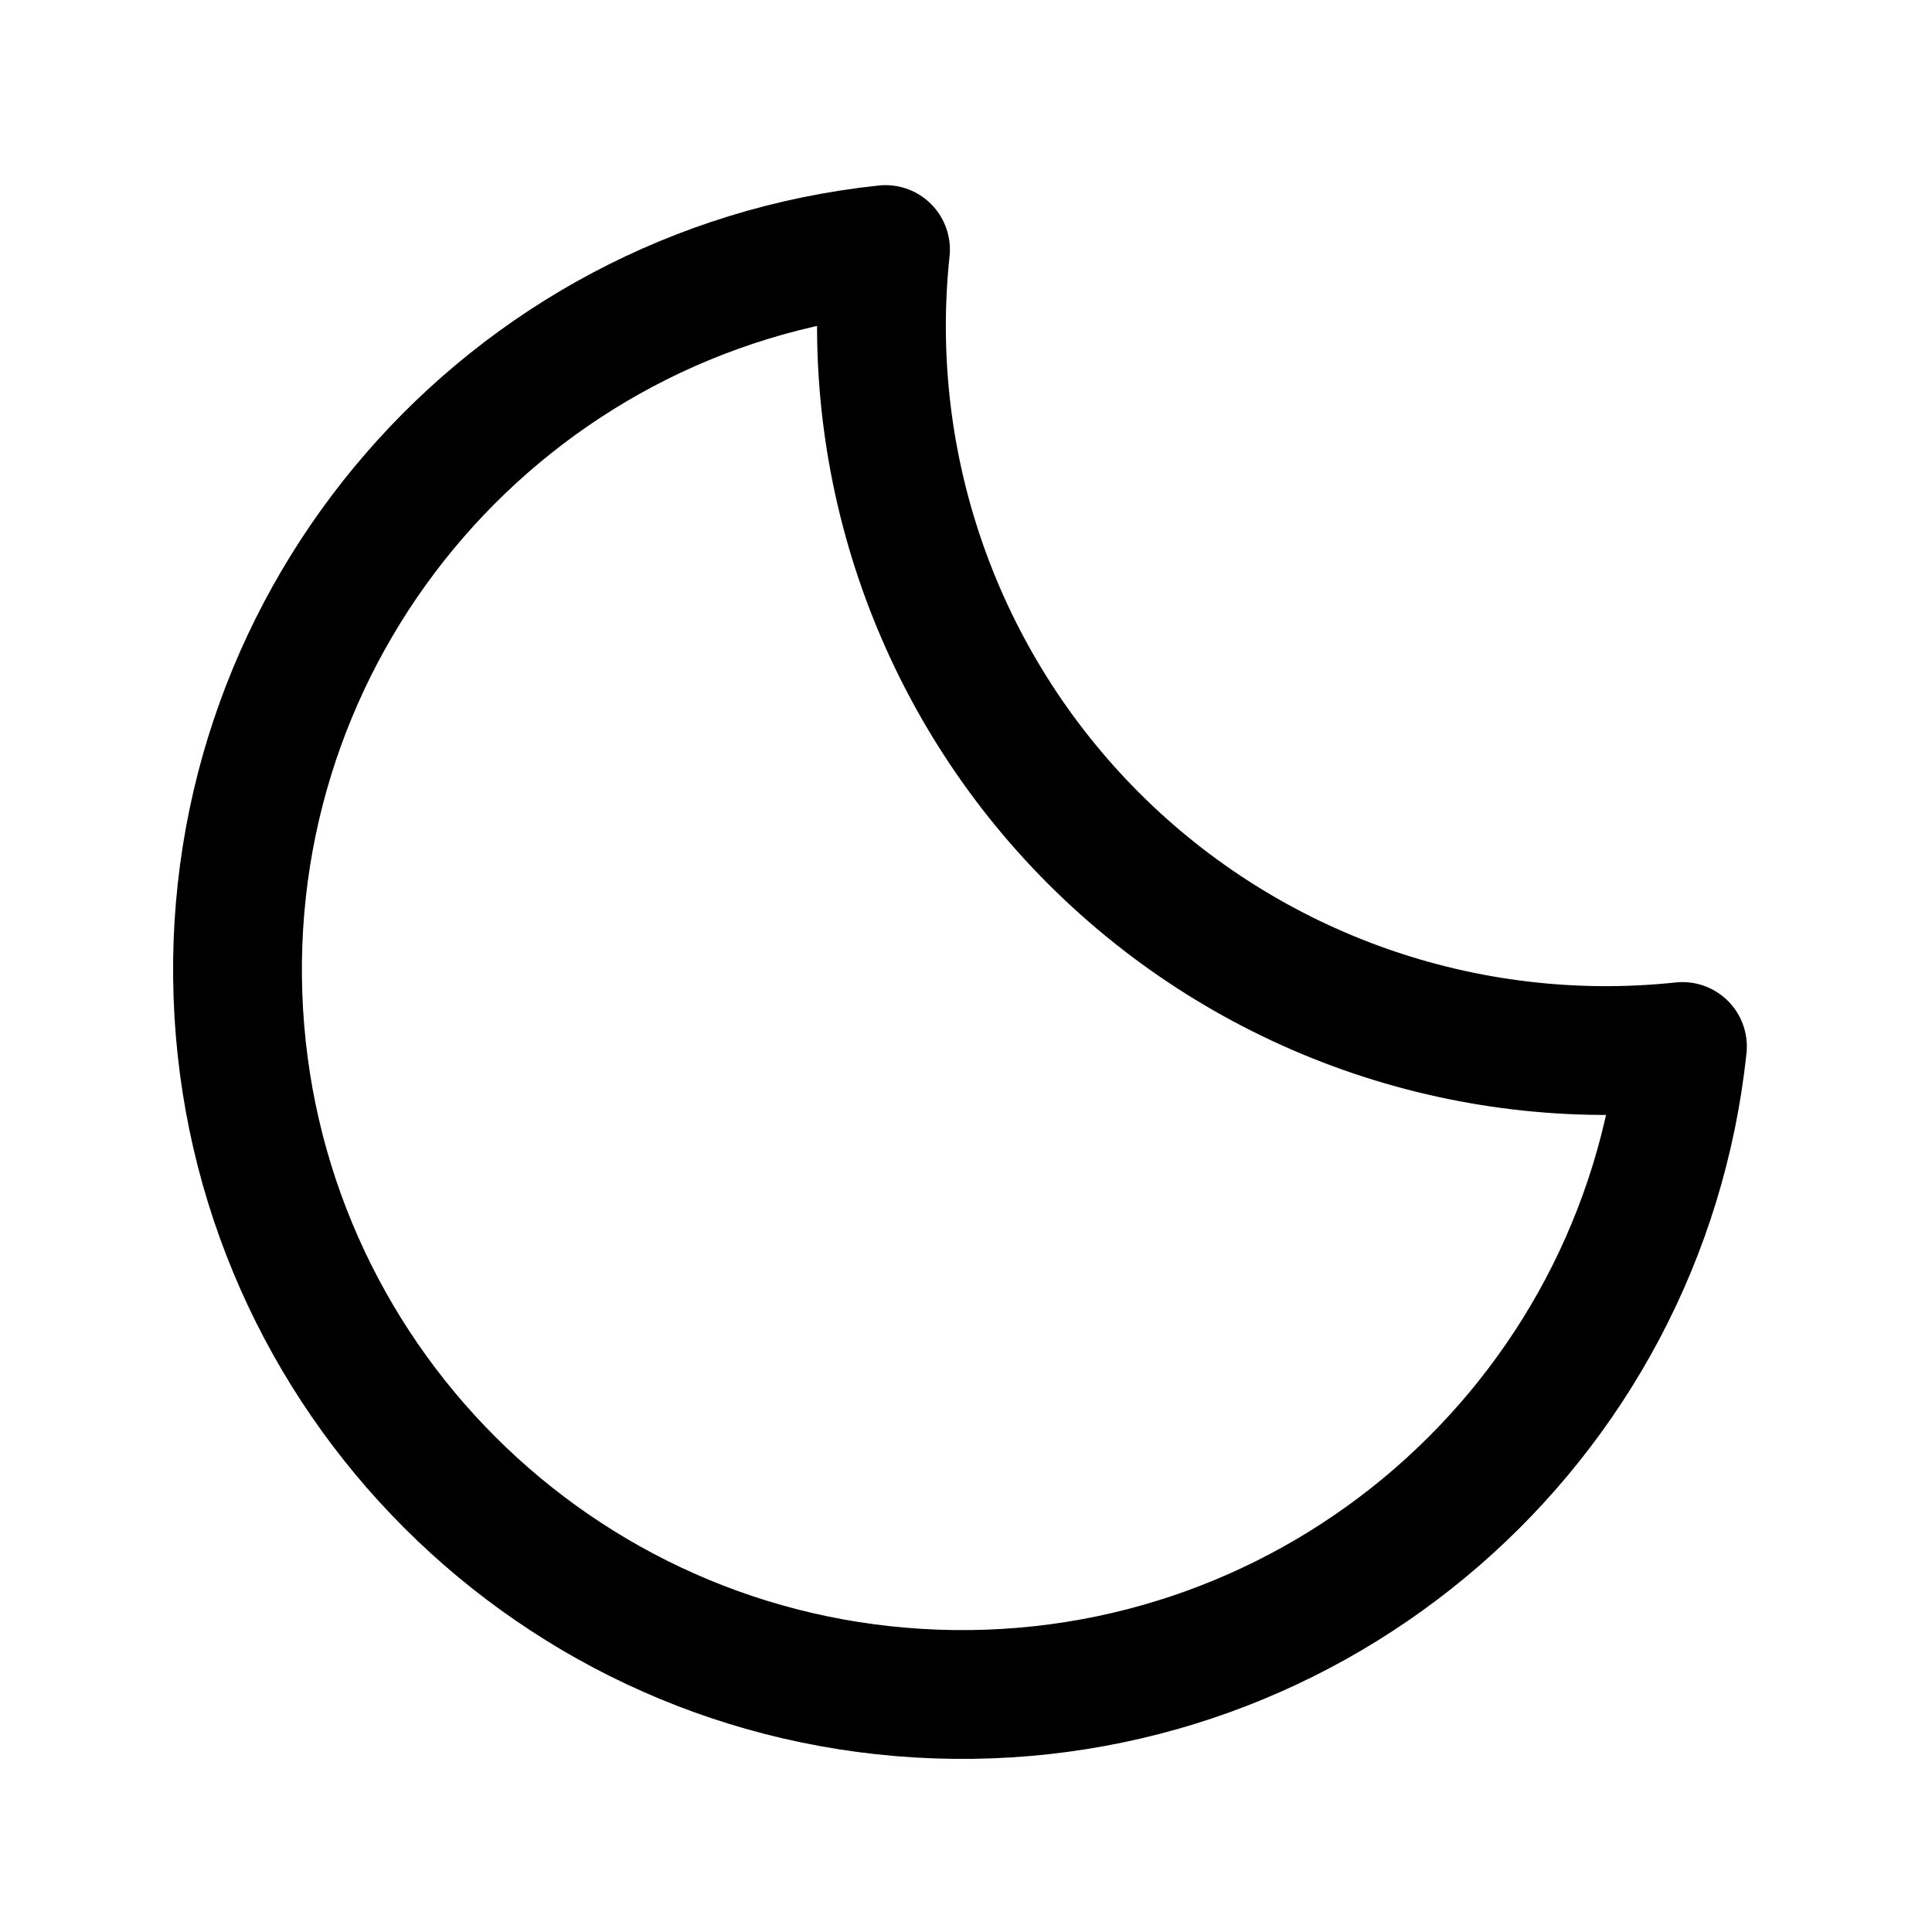
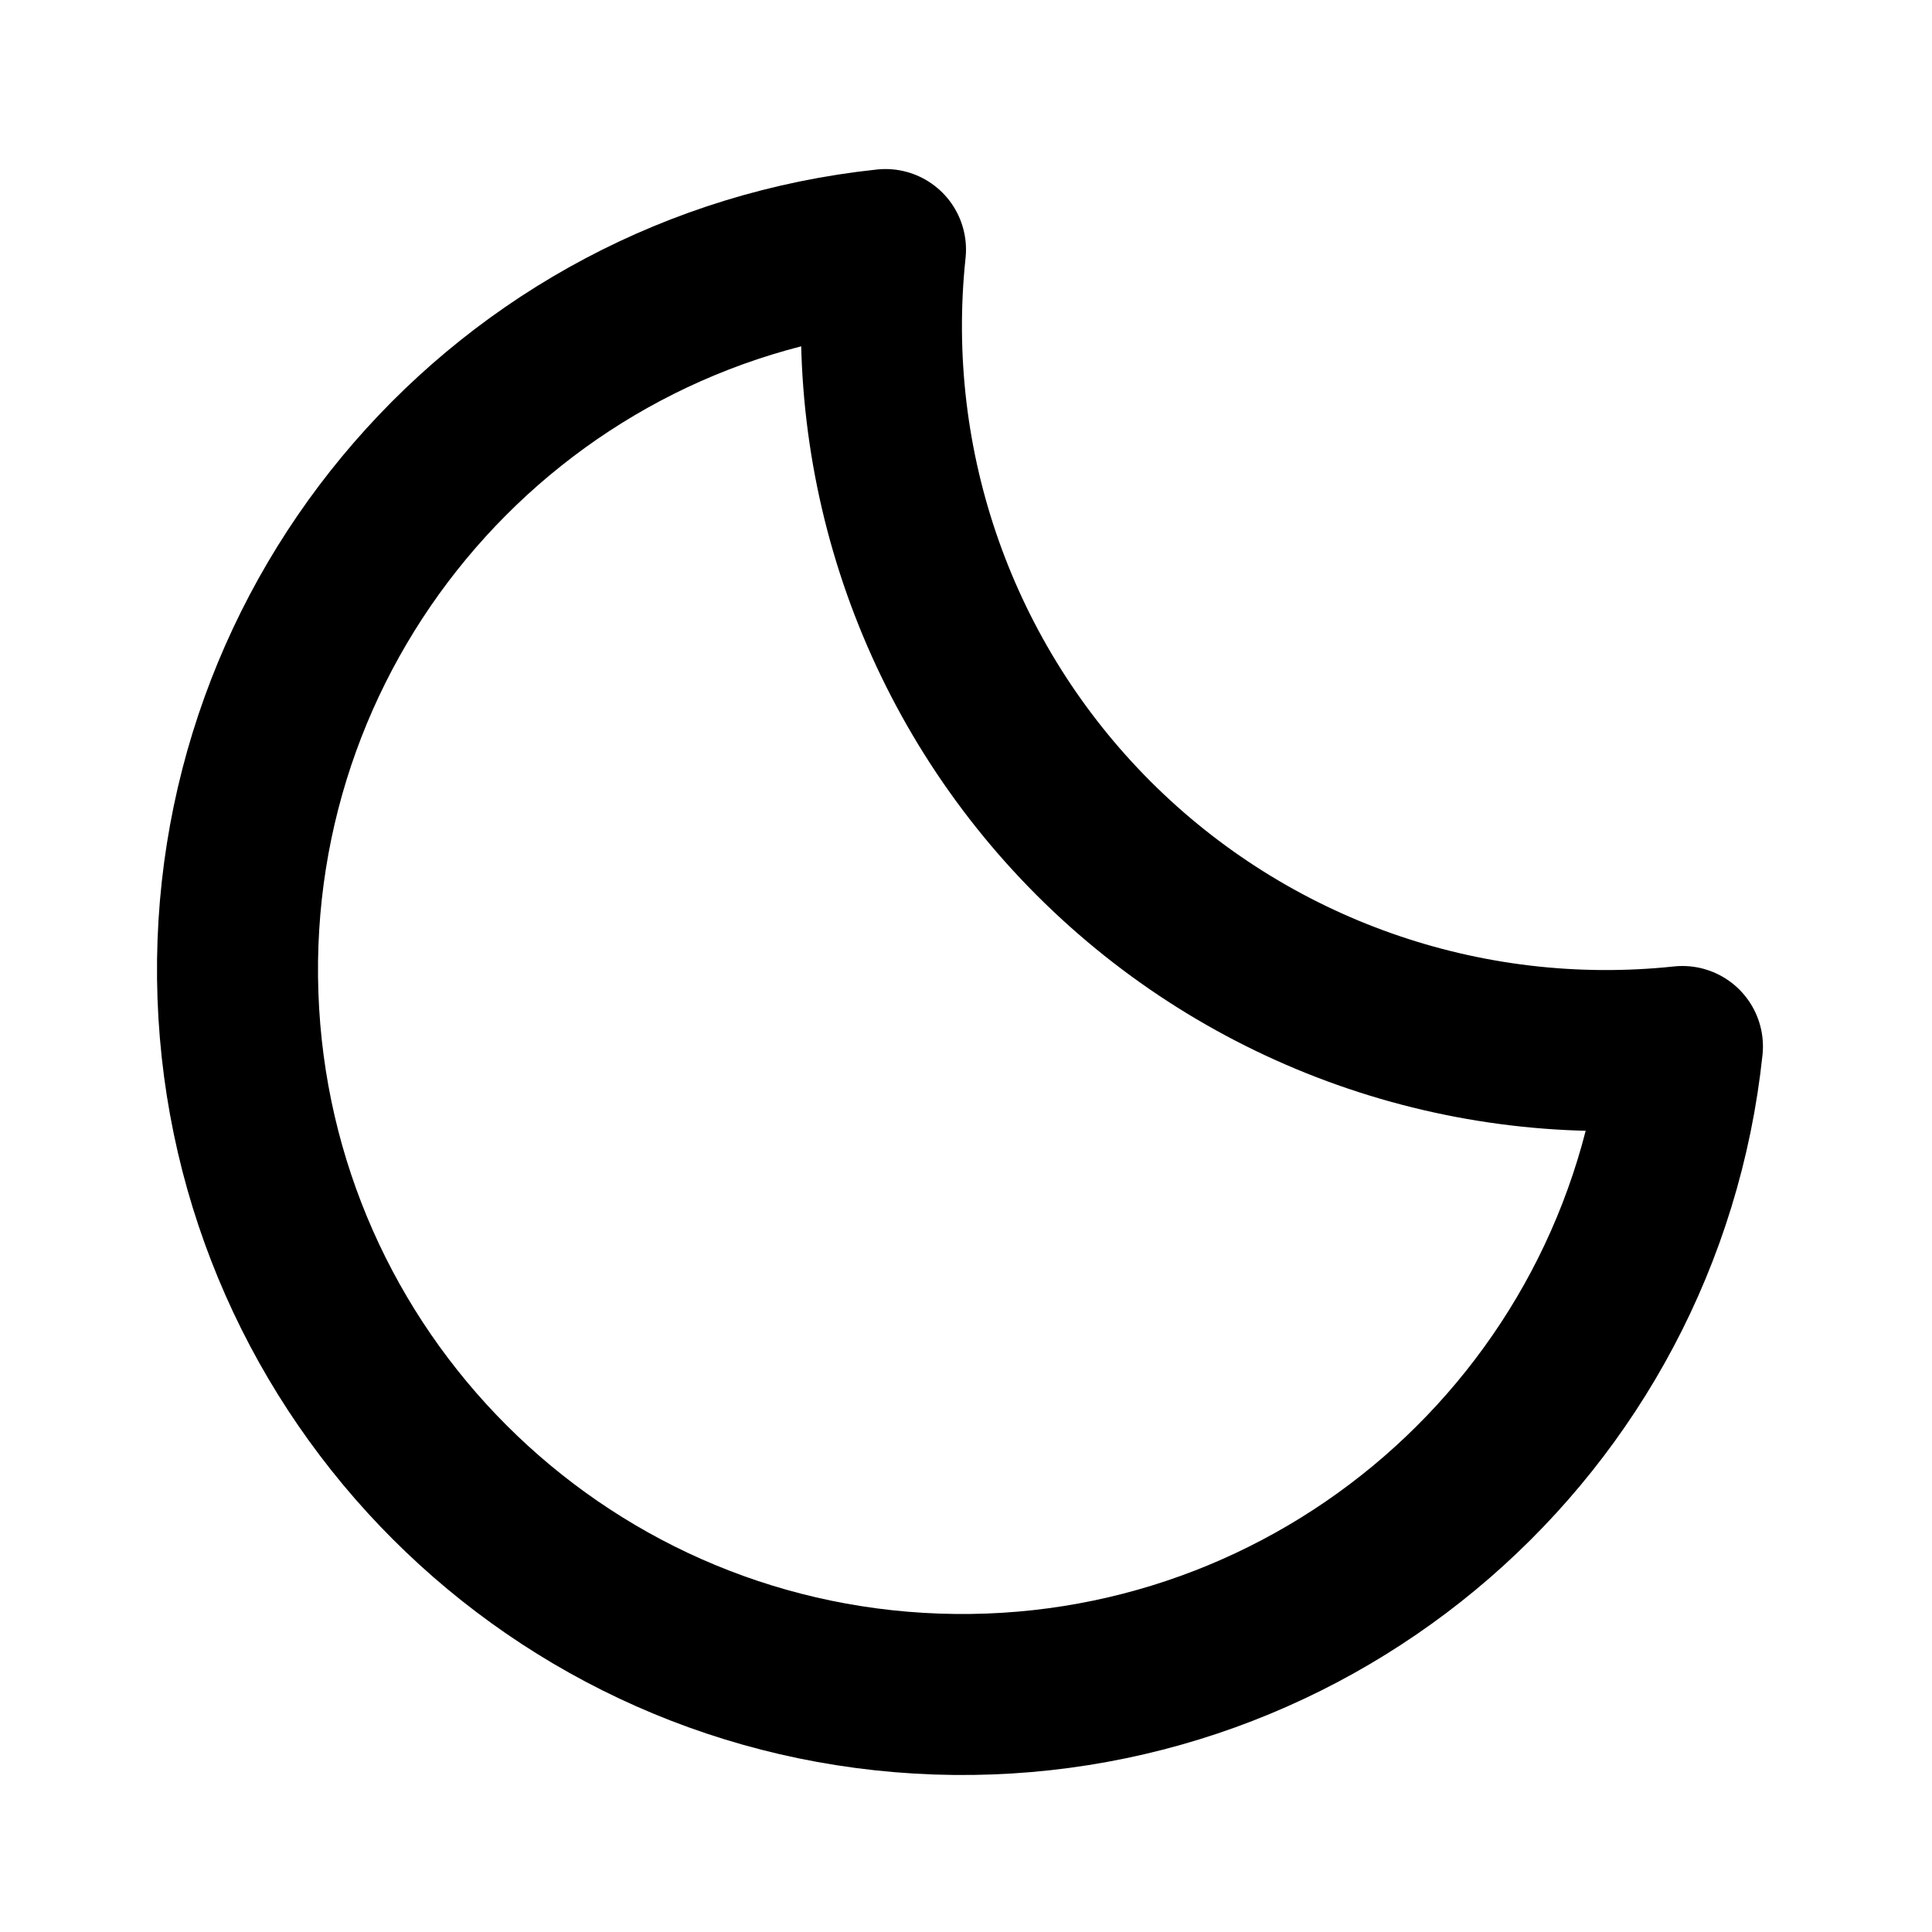
- <svg xmlns="http://www.w3.org/2000/svg" viewBox="0 0 24 24" fill="none" stroke="currentColor" stroke-width="1.6" stroke-linecap="round" stroke-linejoin="round">
+ <svg xmlns="http://www.w3.org/2000/svg" viewBox="0 0 24 24" fill="none" stroke="currentColor" stroke-width="2" stroke-linecap="round" stroke-linejoin="round">
  <path d="M20.9 13A9 9 0 0 1 11 3.1 9 9 0 1 0 20.9 13Z" />
</svg>
